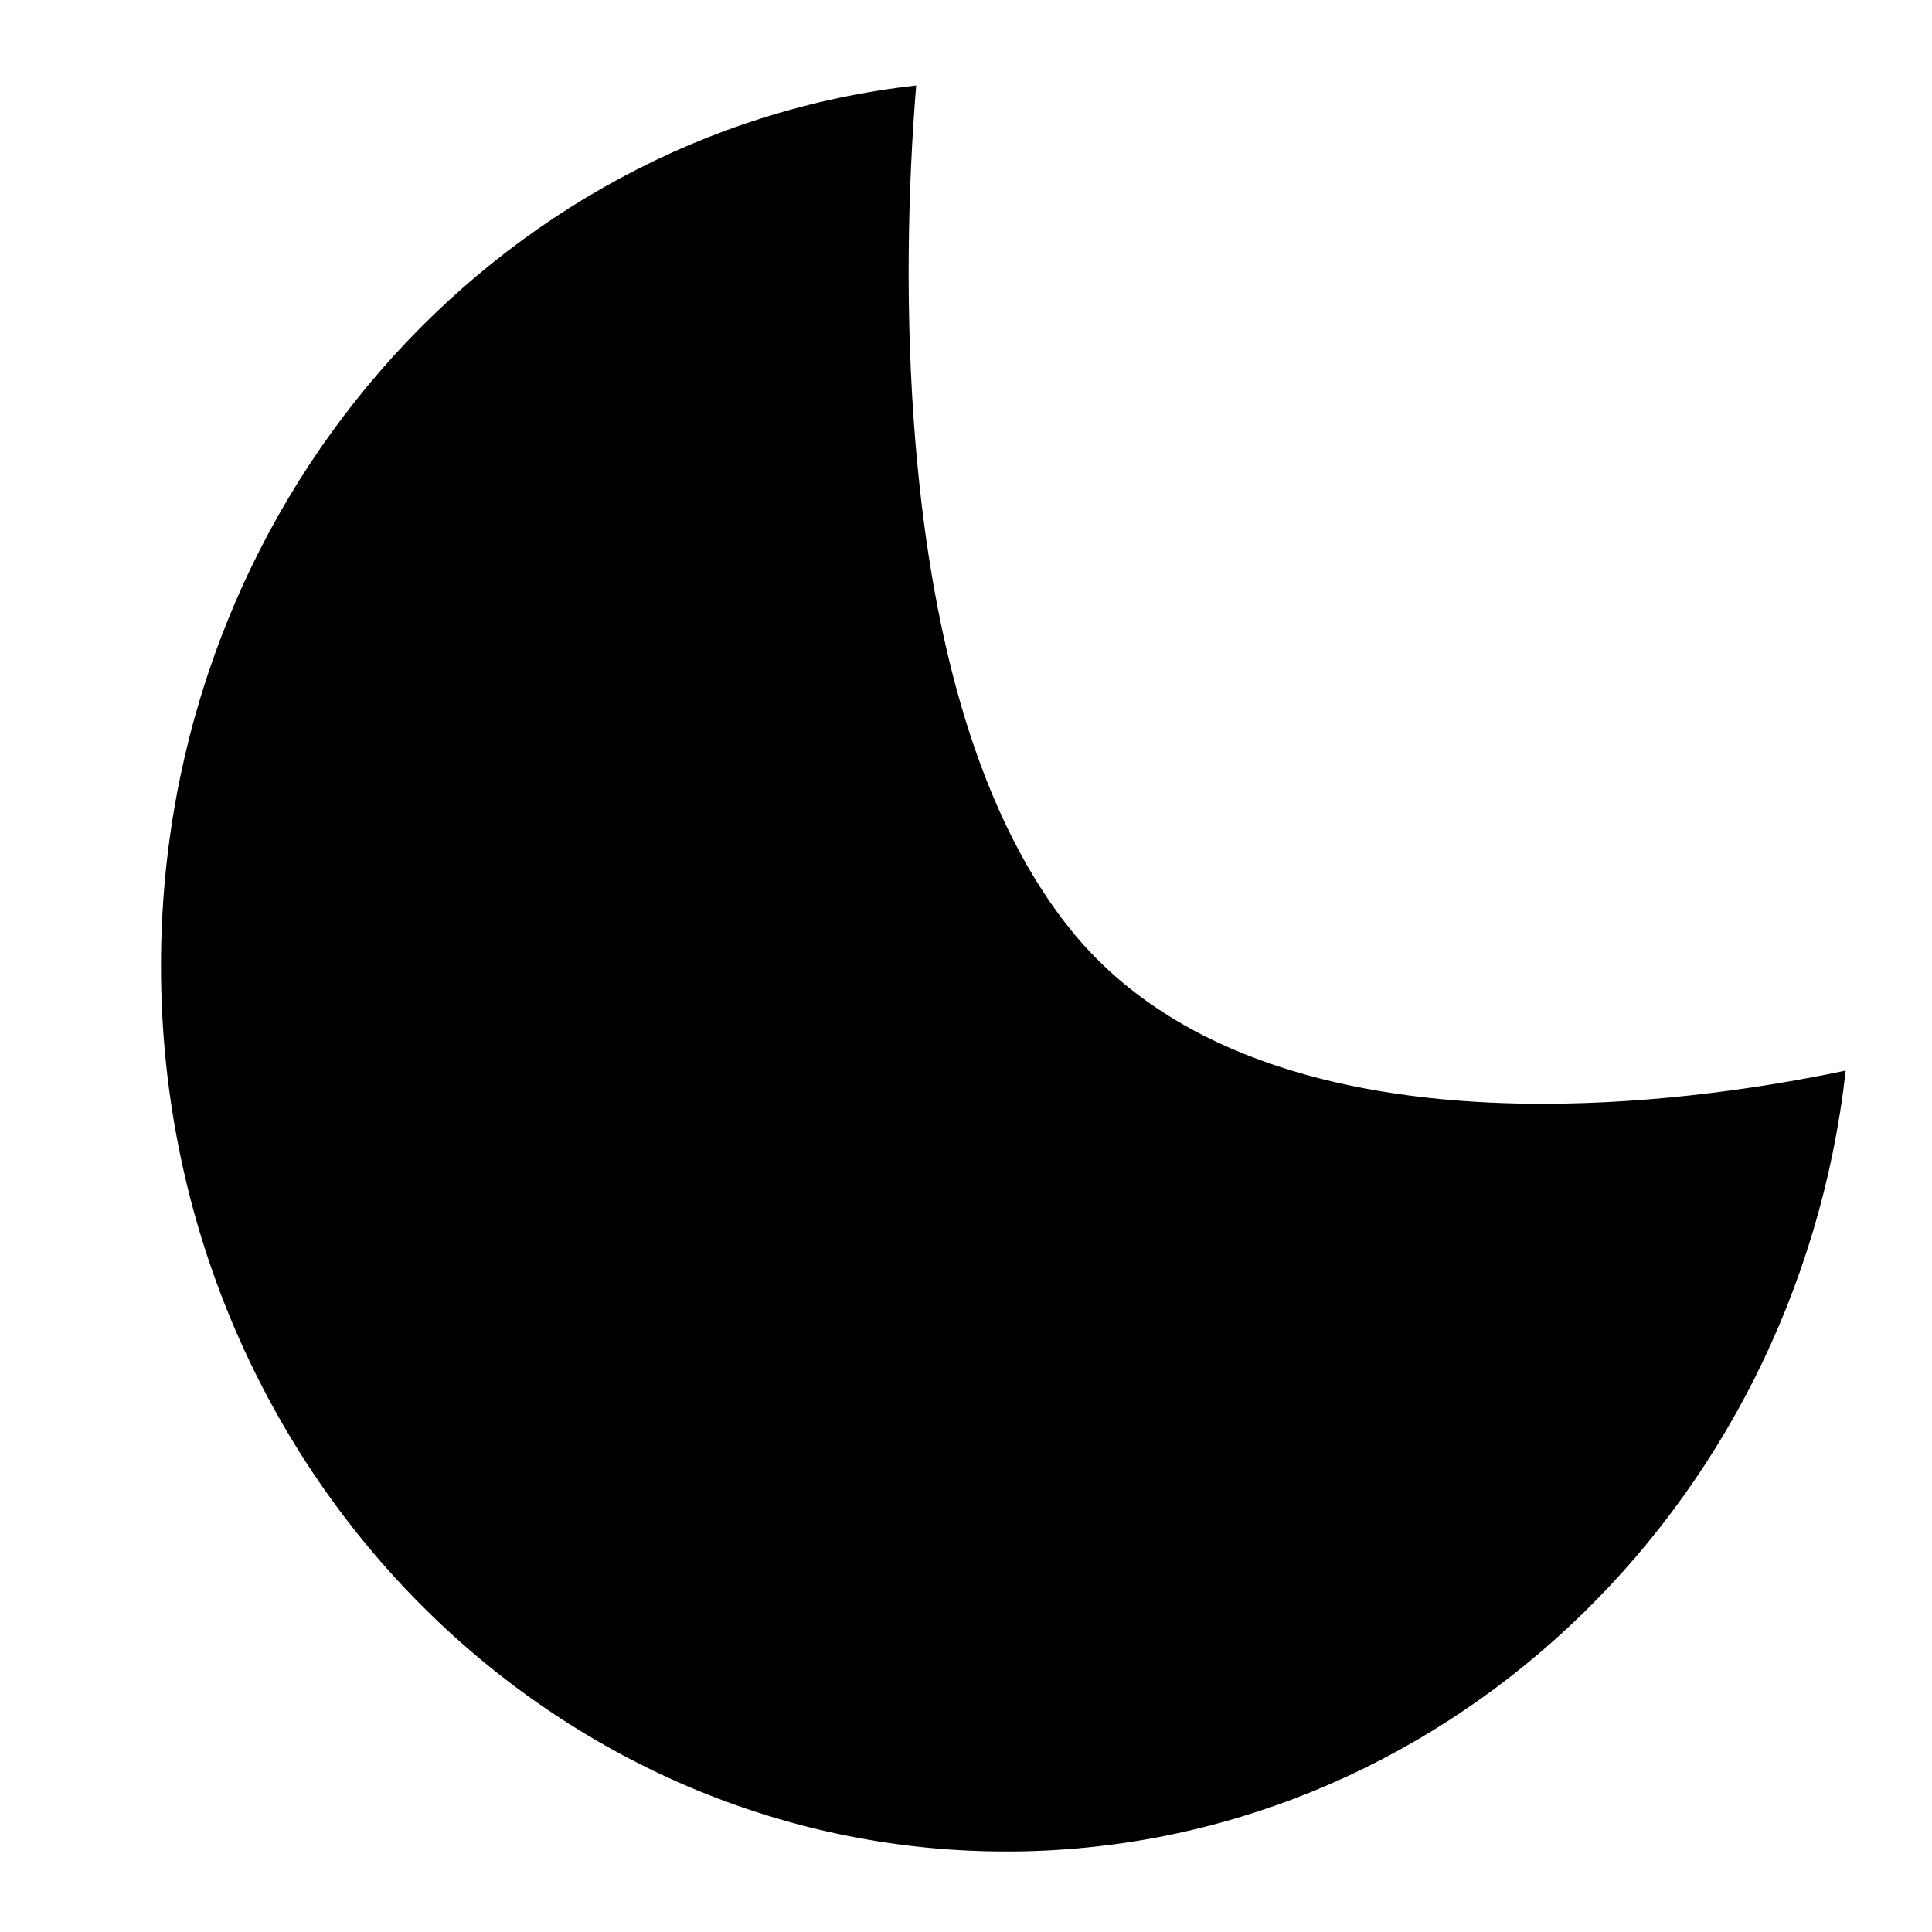
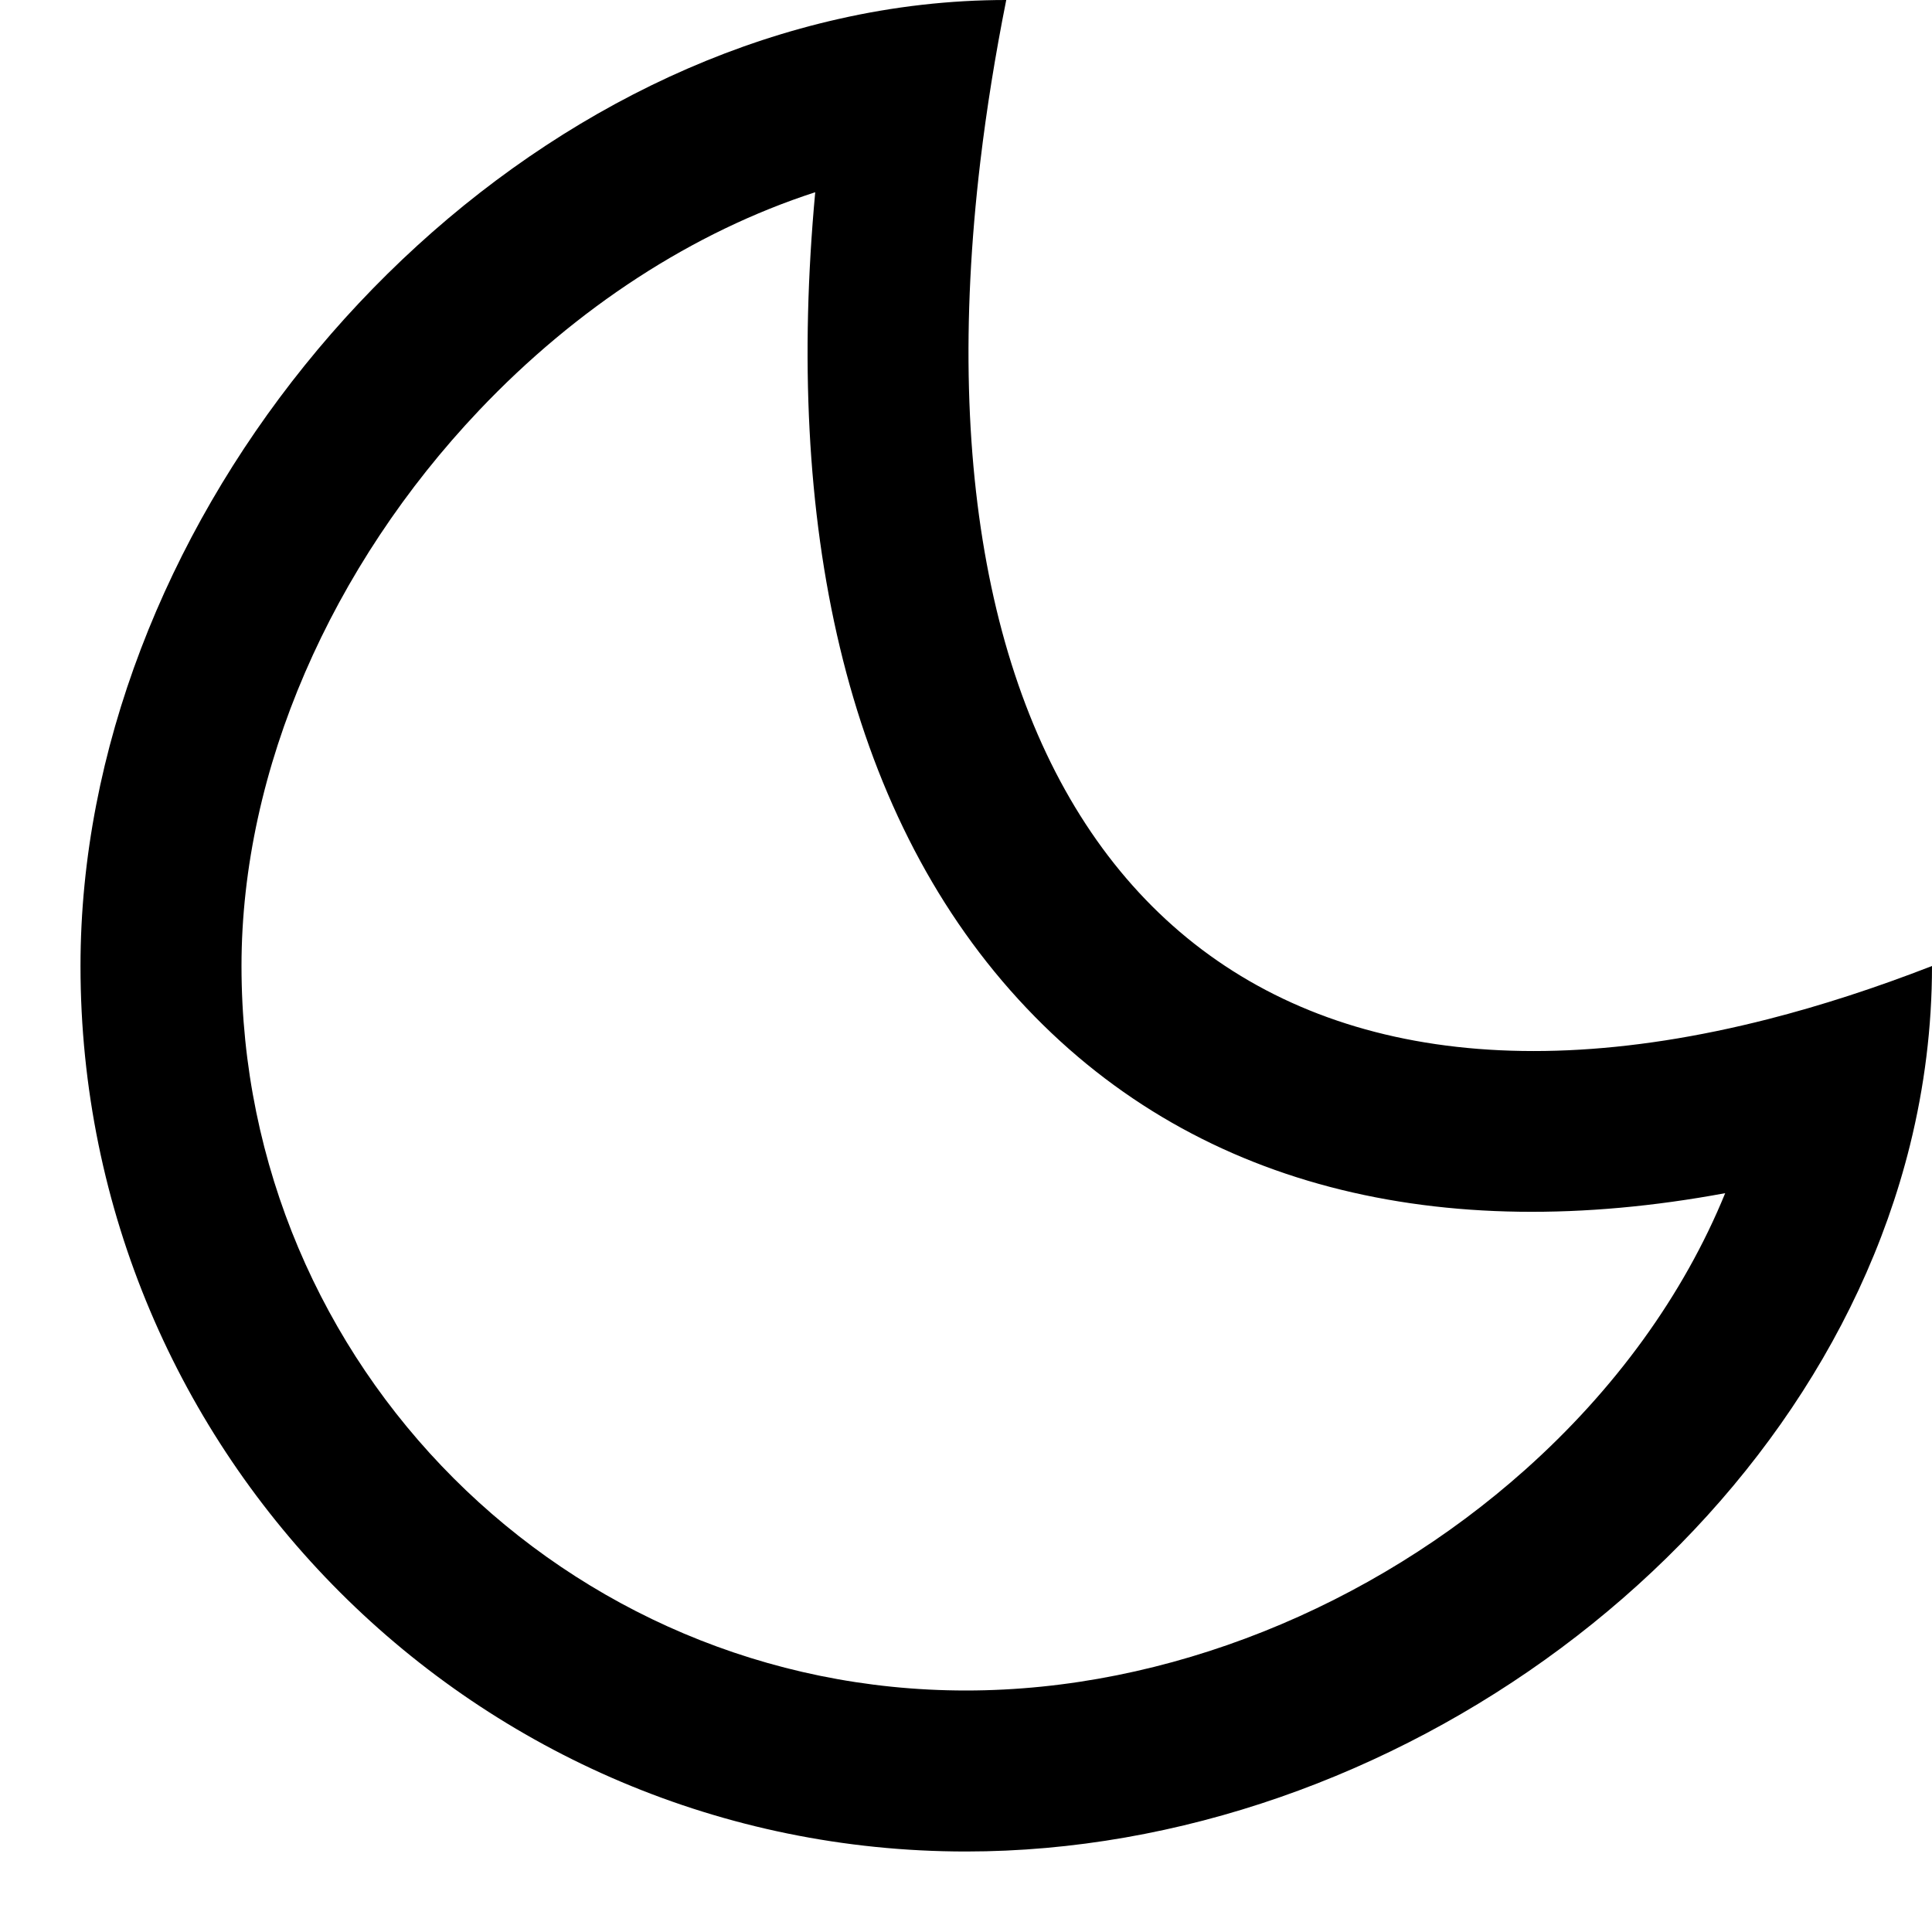
<svg xmlns="http://www.w3.org/2000/svg" viewBox="0 0 24 24">
-   <path d="M11.381 1.062C11.278 2.321 11.239 3.911 11.373 5.511C11.55 7.631 12.046 9.979 13.287 11.533C14.623 13.206 16.895 13.671 18.884 13.709C20.312 13.736 21.75 13.547 22.928 13.299C22.313 18.793 17.845 23 12.5 23C6.741 23 2 18.116 2 12C2 6.286 6.139 1.646 11.381 1.062Z" />
+   <path fill-rule="evenodd" clip-rule="evenodd" d="M24 12C23.295 12.274 22.618 12.493 21.969 12.659C14.908 14.464 11.23 9.984 12.178 2.007C12.255 1.361 12.362 0.691 12.5 0C11.797 0 11.101 0.081 10.421 0.235C5.287 1.39 1 6.636 1 12C1 18.075 5.925 23 12 23C17.306 23 22.497 19.186 23.727 14.224C23.905 13.504 24 12.76 24 12ZM21.431 14.822C20.913 16.09 20.058 17.266 18.946 18.258C17.039 19.96 14.504 21 12 21C7.029 21 3 16.971 3 12C3 9.554 4.12 7.029 5.951 5.098C7.161 3.822 8.609 2.88 10.127 2.388C9.749 6.472 10.482 10.042 12.649 12.412C14.799 14.764 17.9 15.477 21.431 14.822Z" />
</svg>
